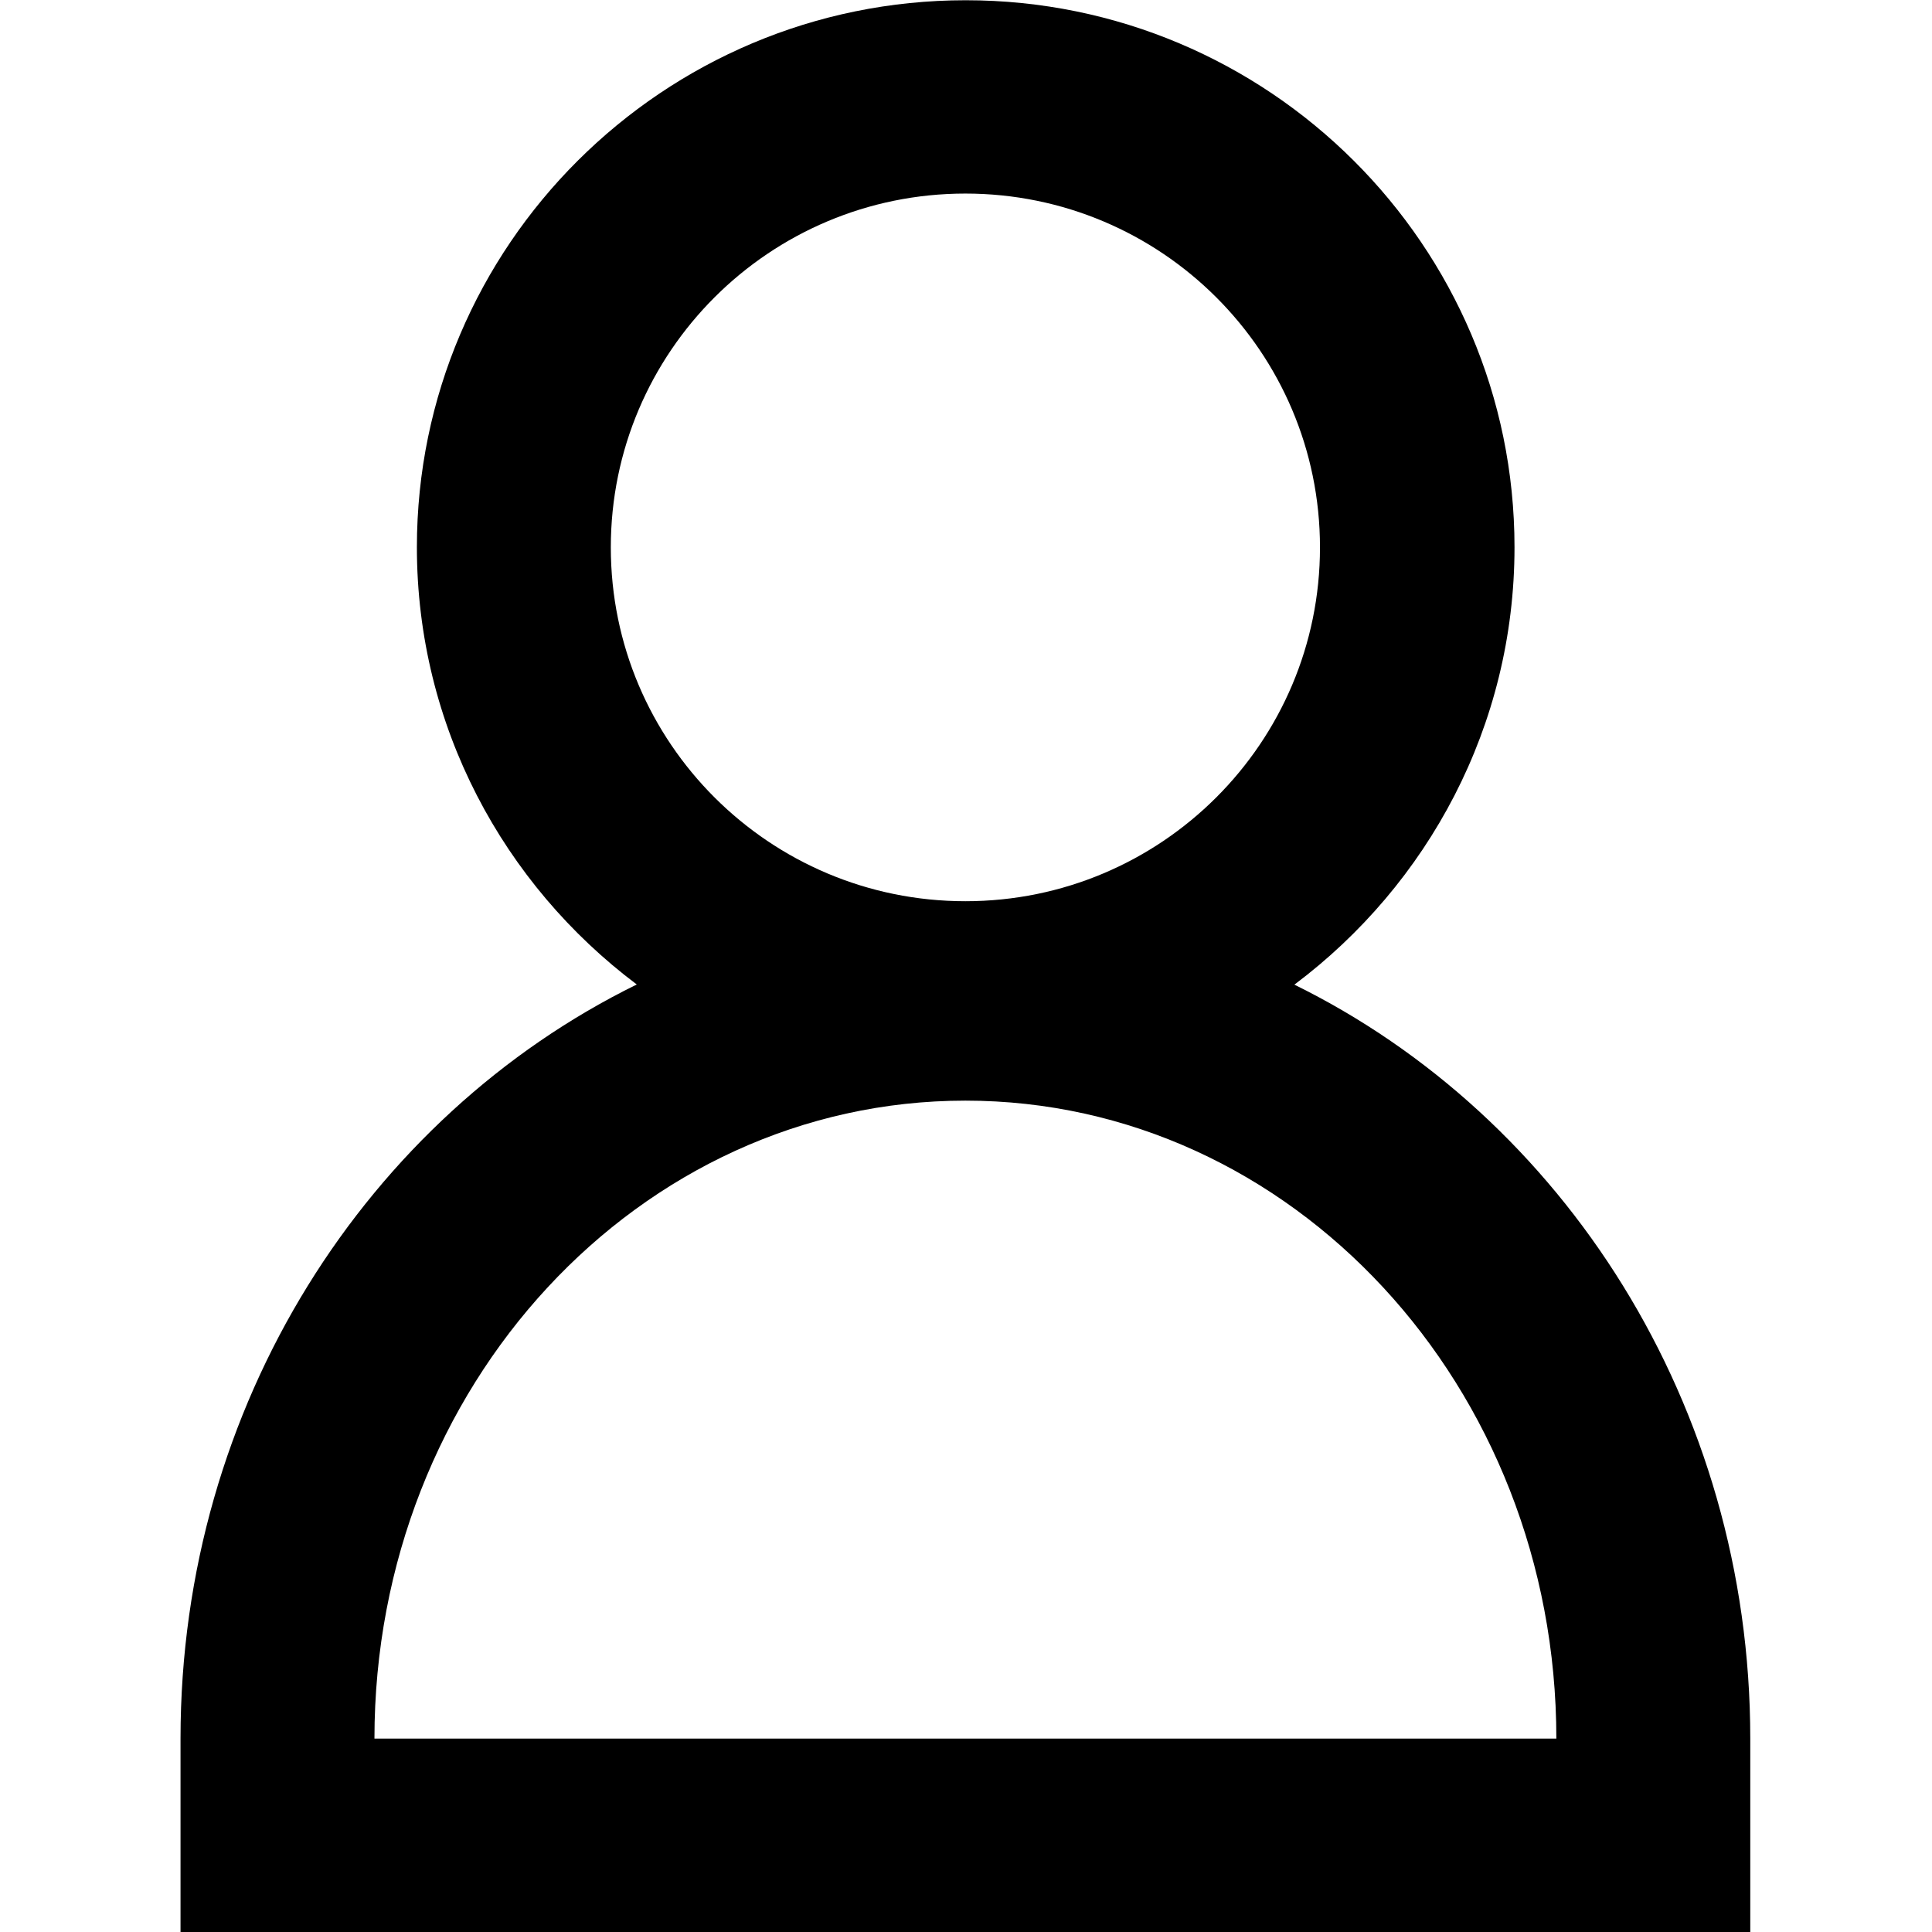
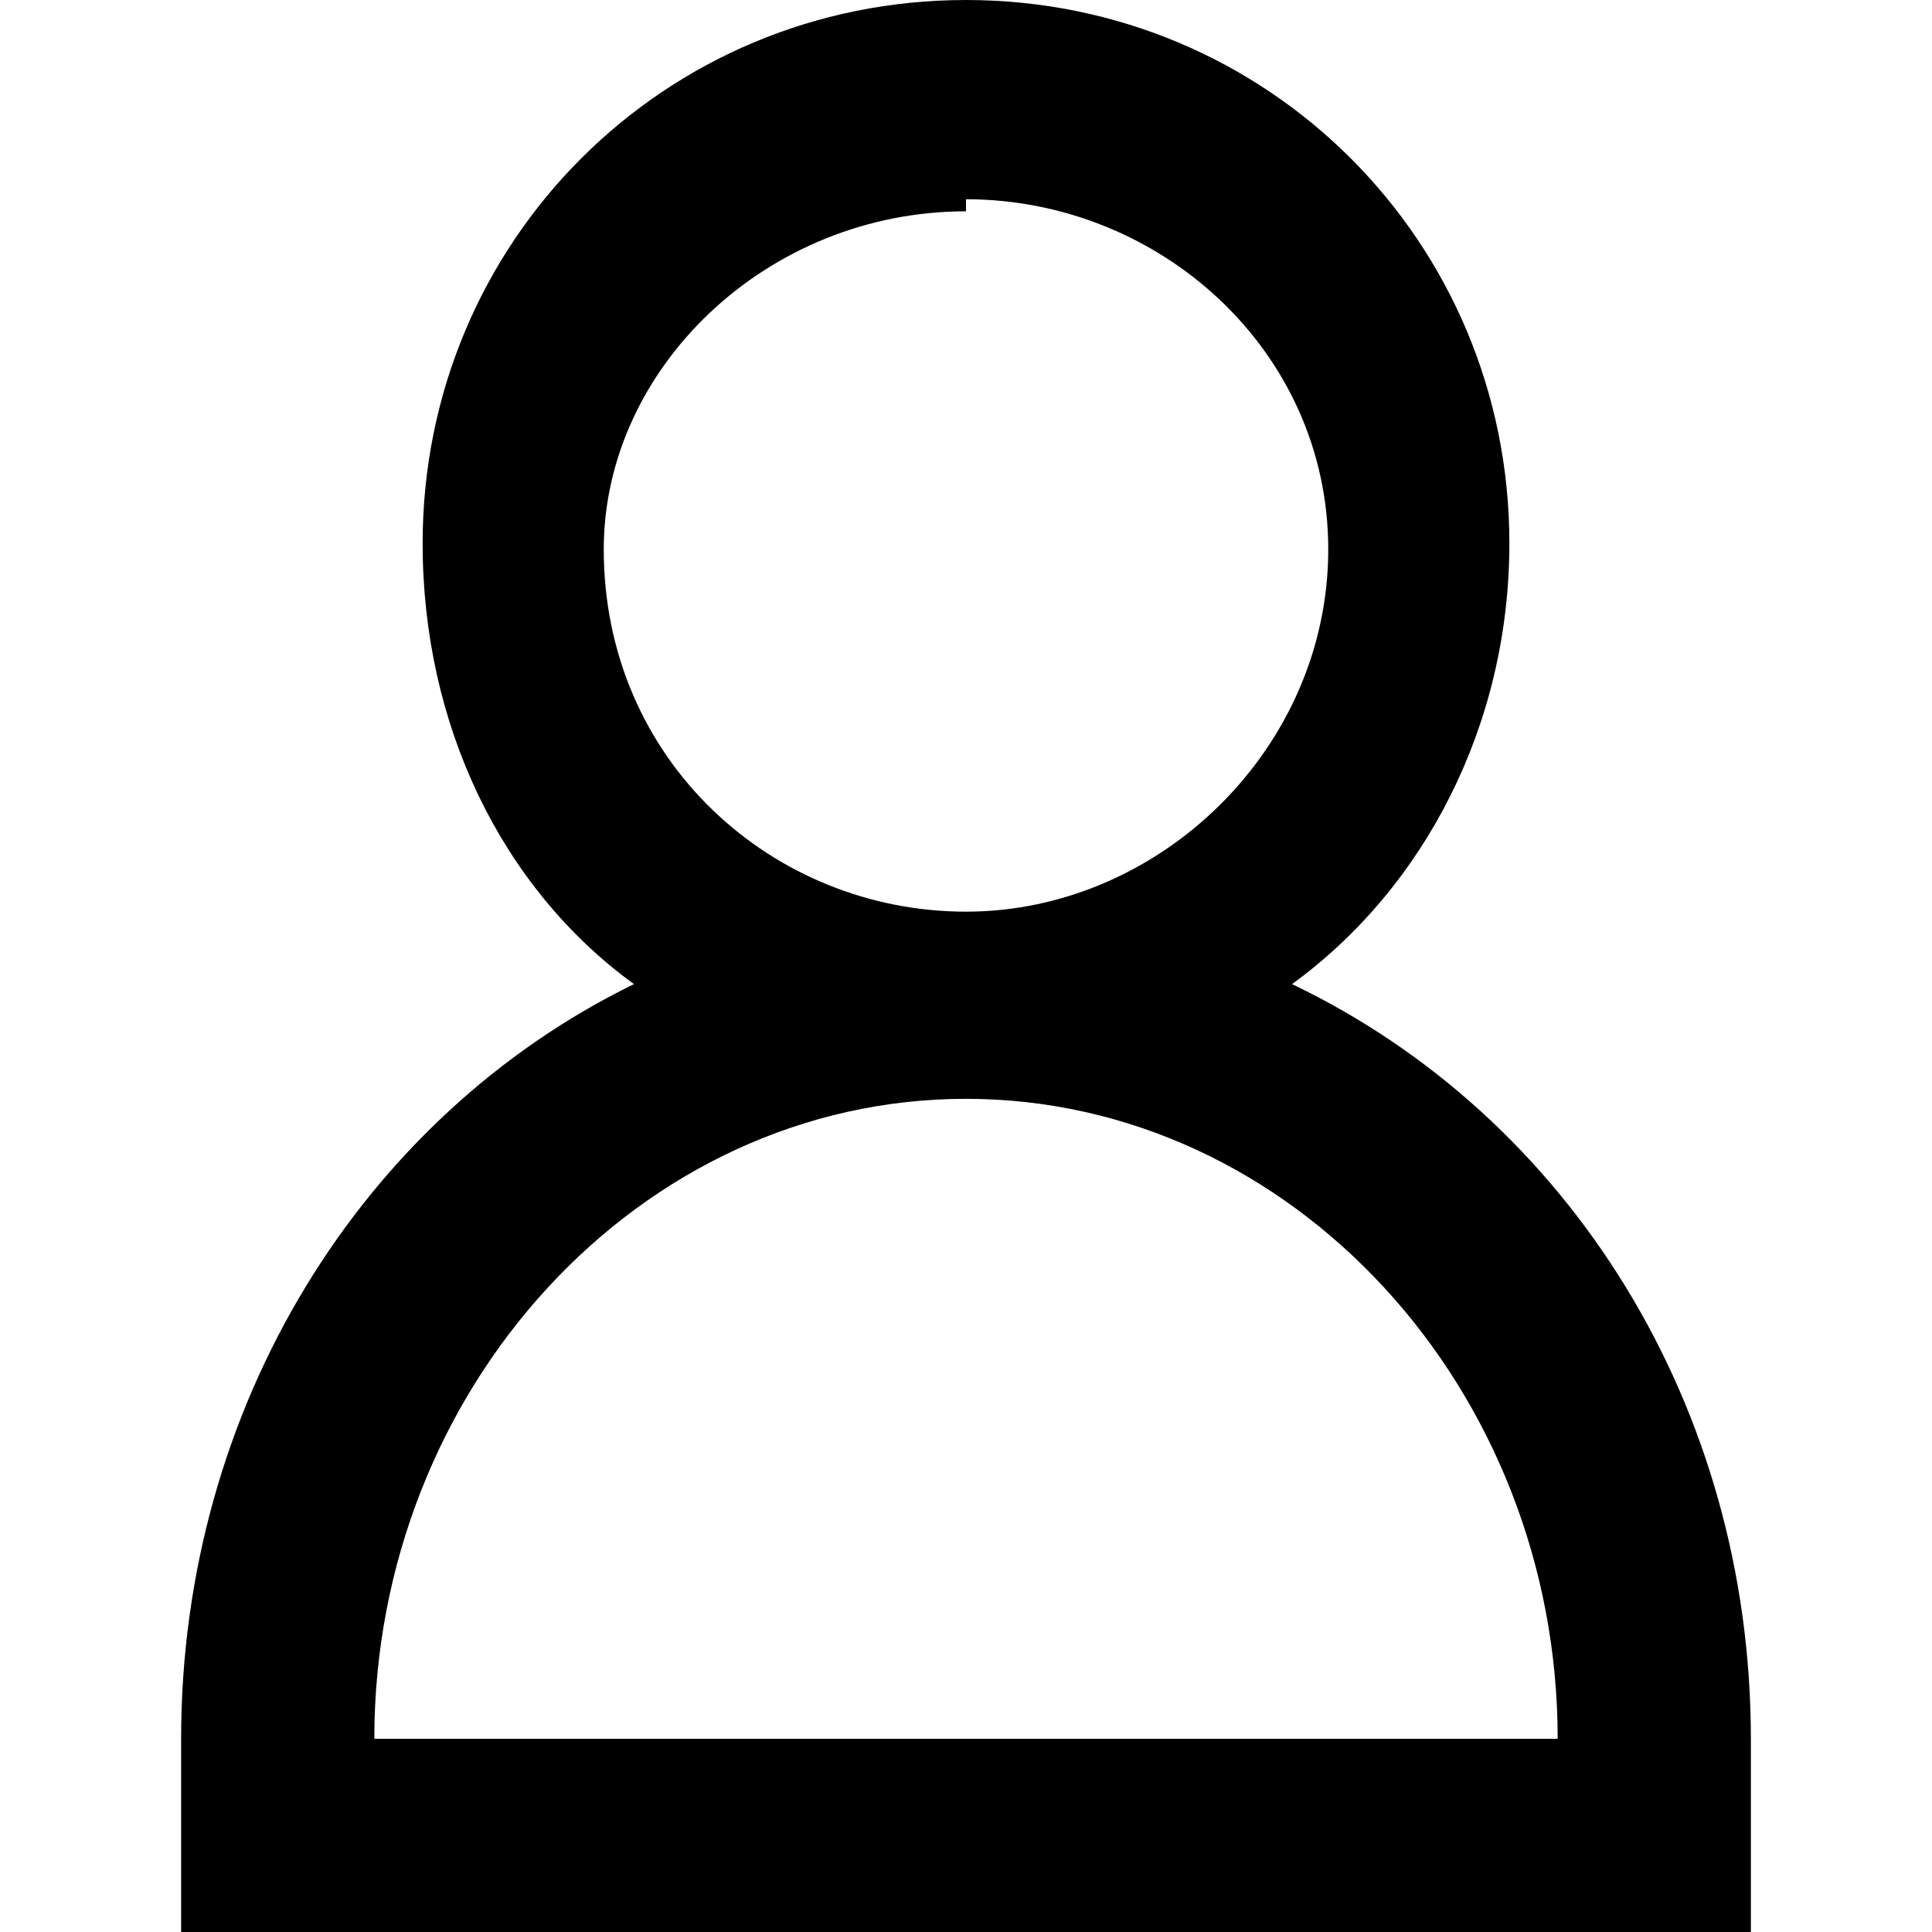
- <svg xmlns="http://www.w3.org/2000/svg" viewBox="0 0 32 32" enable-background="new 0 0 32 32">
-   <path d="m21.443 16.306c2.206-1.656 3.642-4.281 3.642-7.242 0-4.999-4.076-9.06-9.09-9.06s-9.09 4.066-9.09 9.06c0 2.961 1.436 5.586 3.642 7.242-4.454 2.187-7.557 6.955-7.557 12.489v3.205h3.212 19.576 3.212v-3.205c0-5.534-3.103-10.302-7.557-12.489m-5.443-13.1c3.244 0 5.873 2.624 5.873 5.86 0 3.237-2.63 5.861-5.873 5.861s-5.873-2.624-5.873-5.861c0-3.236 2.63-5.86 5.873-5.86m-9.788 25.591c0-5.836 4.382-10.567 9.788-10.567s9.788 4.731 9.788 10.567h-19.576" />
+ <svg xmlns="http://www.w3.org/2000/svg" viewBox="0 0 32 32">
+   <path d="M21.4 16.3C23.6 14.7 25 12 25 9c0-5-4-9-9-9S7 4 7 9c0 3 1.3 5.7 3.5 7.3C6 18.5 3 23.3 3 28.8V32h26v-3.2c0-5.5-3-10.3-7.6-12.5M16 3.3c3.2 0 6 2.5 6 5.8s-2.8 6-6 6-6-2.5-6-6c0-3 2.7-5.6 6-5.6M6.2 28.8c0-5.8 4.4-10.6 9.8-10.6s9.8 4.8 9.8 10.6H6.2" />
</svg>
